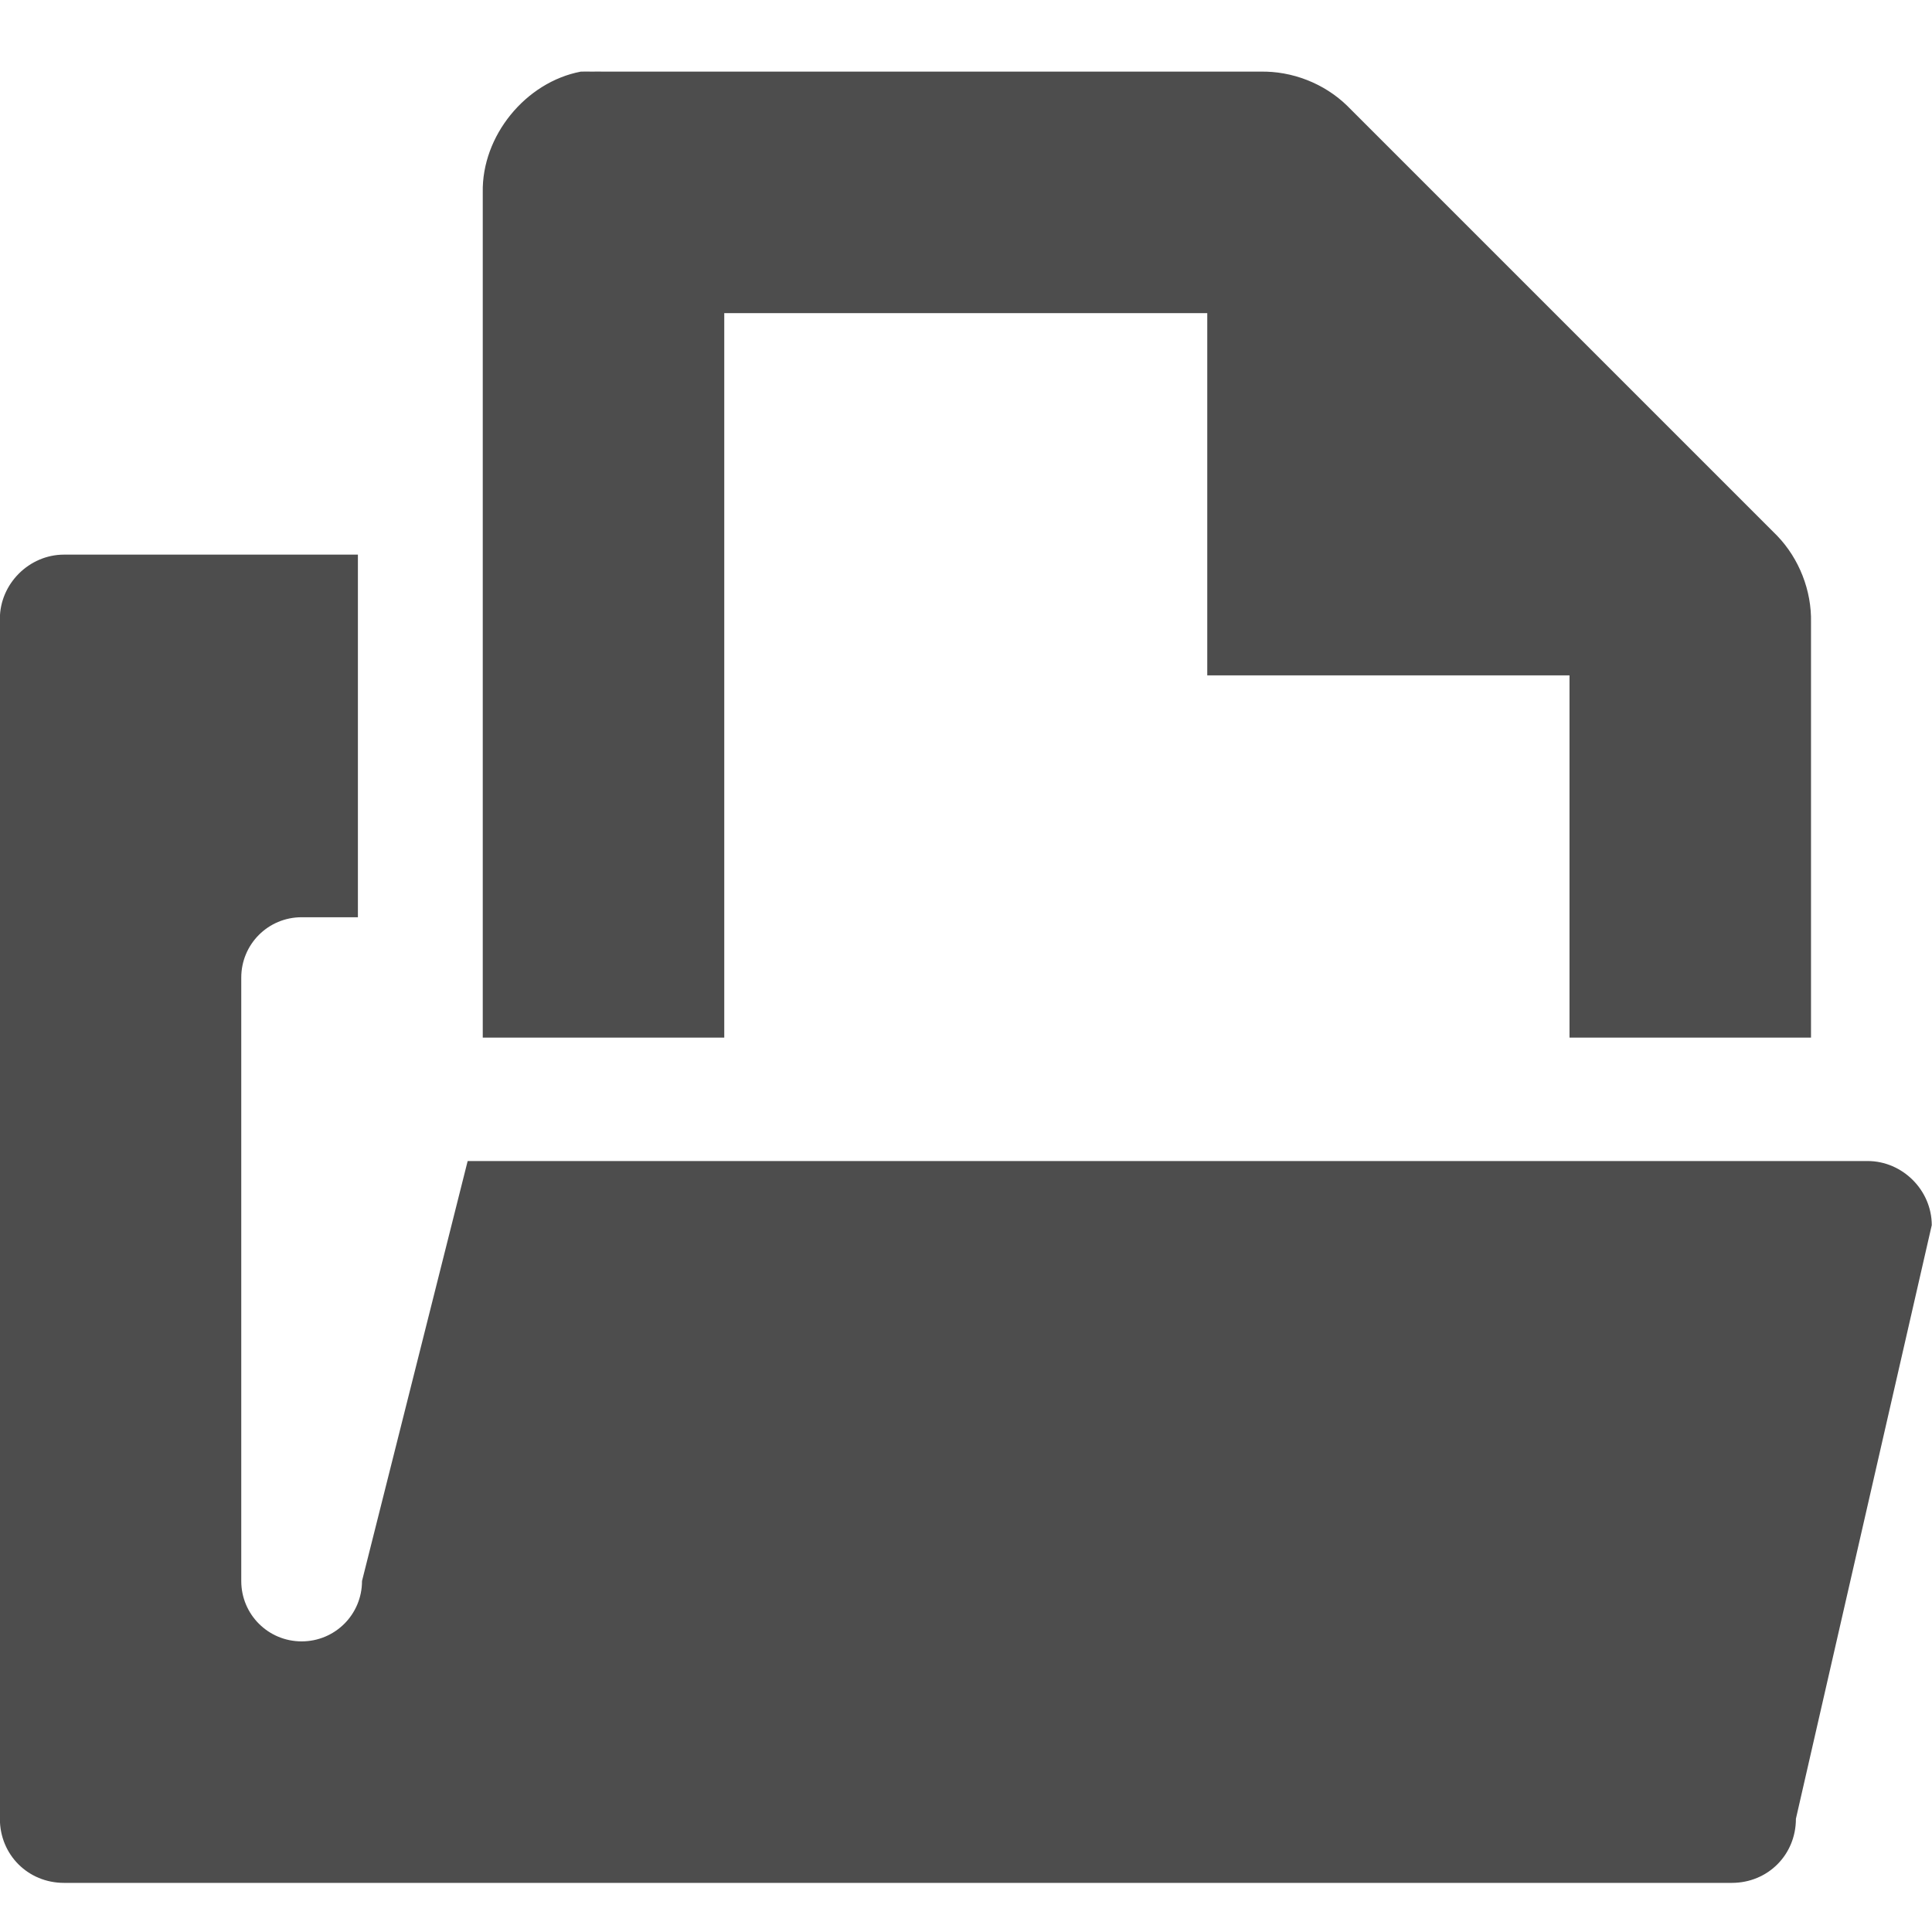
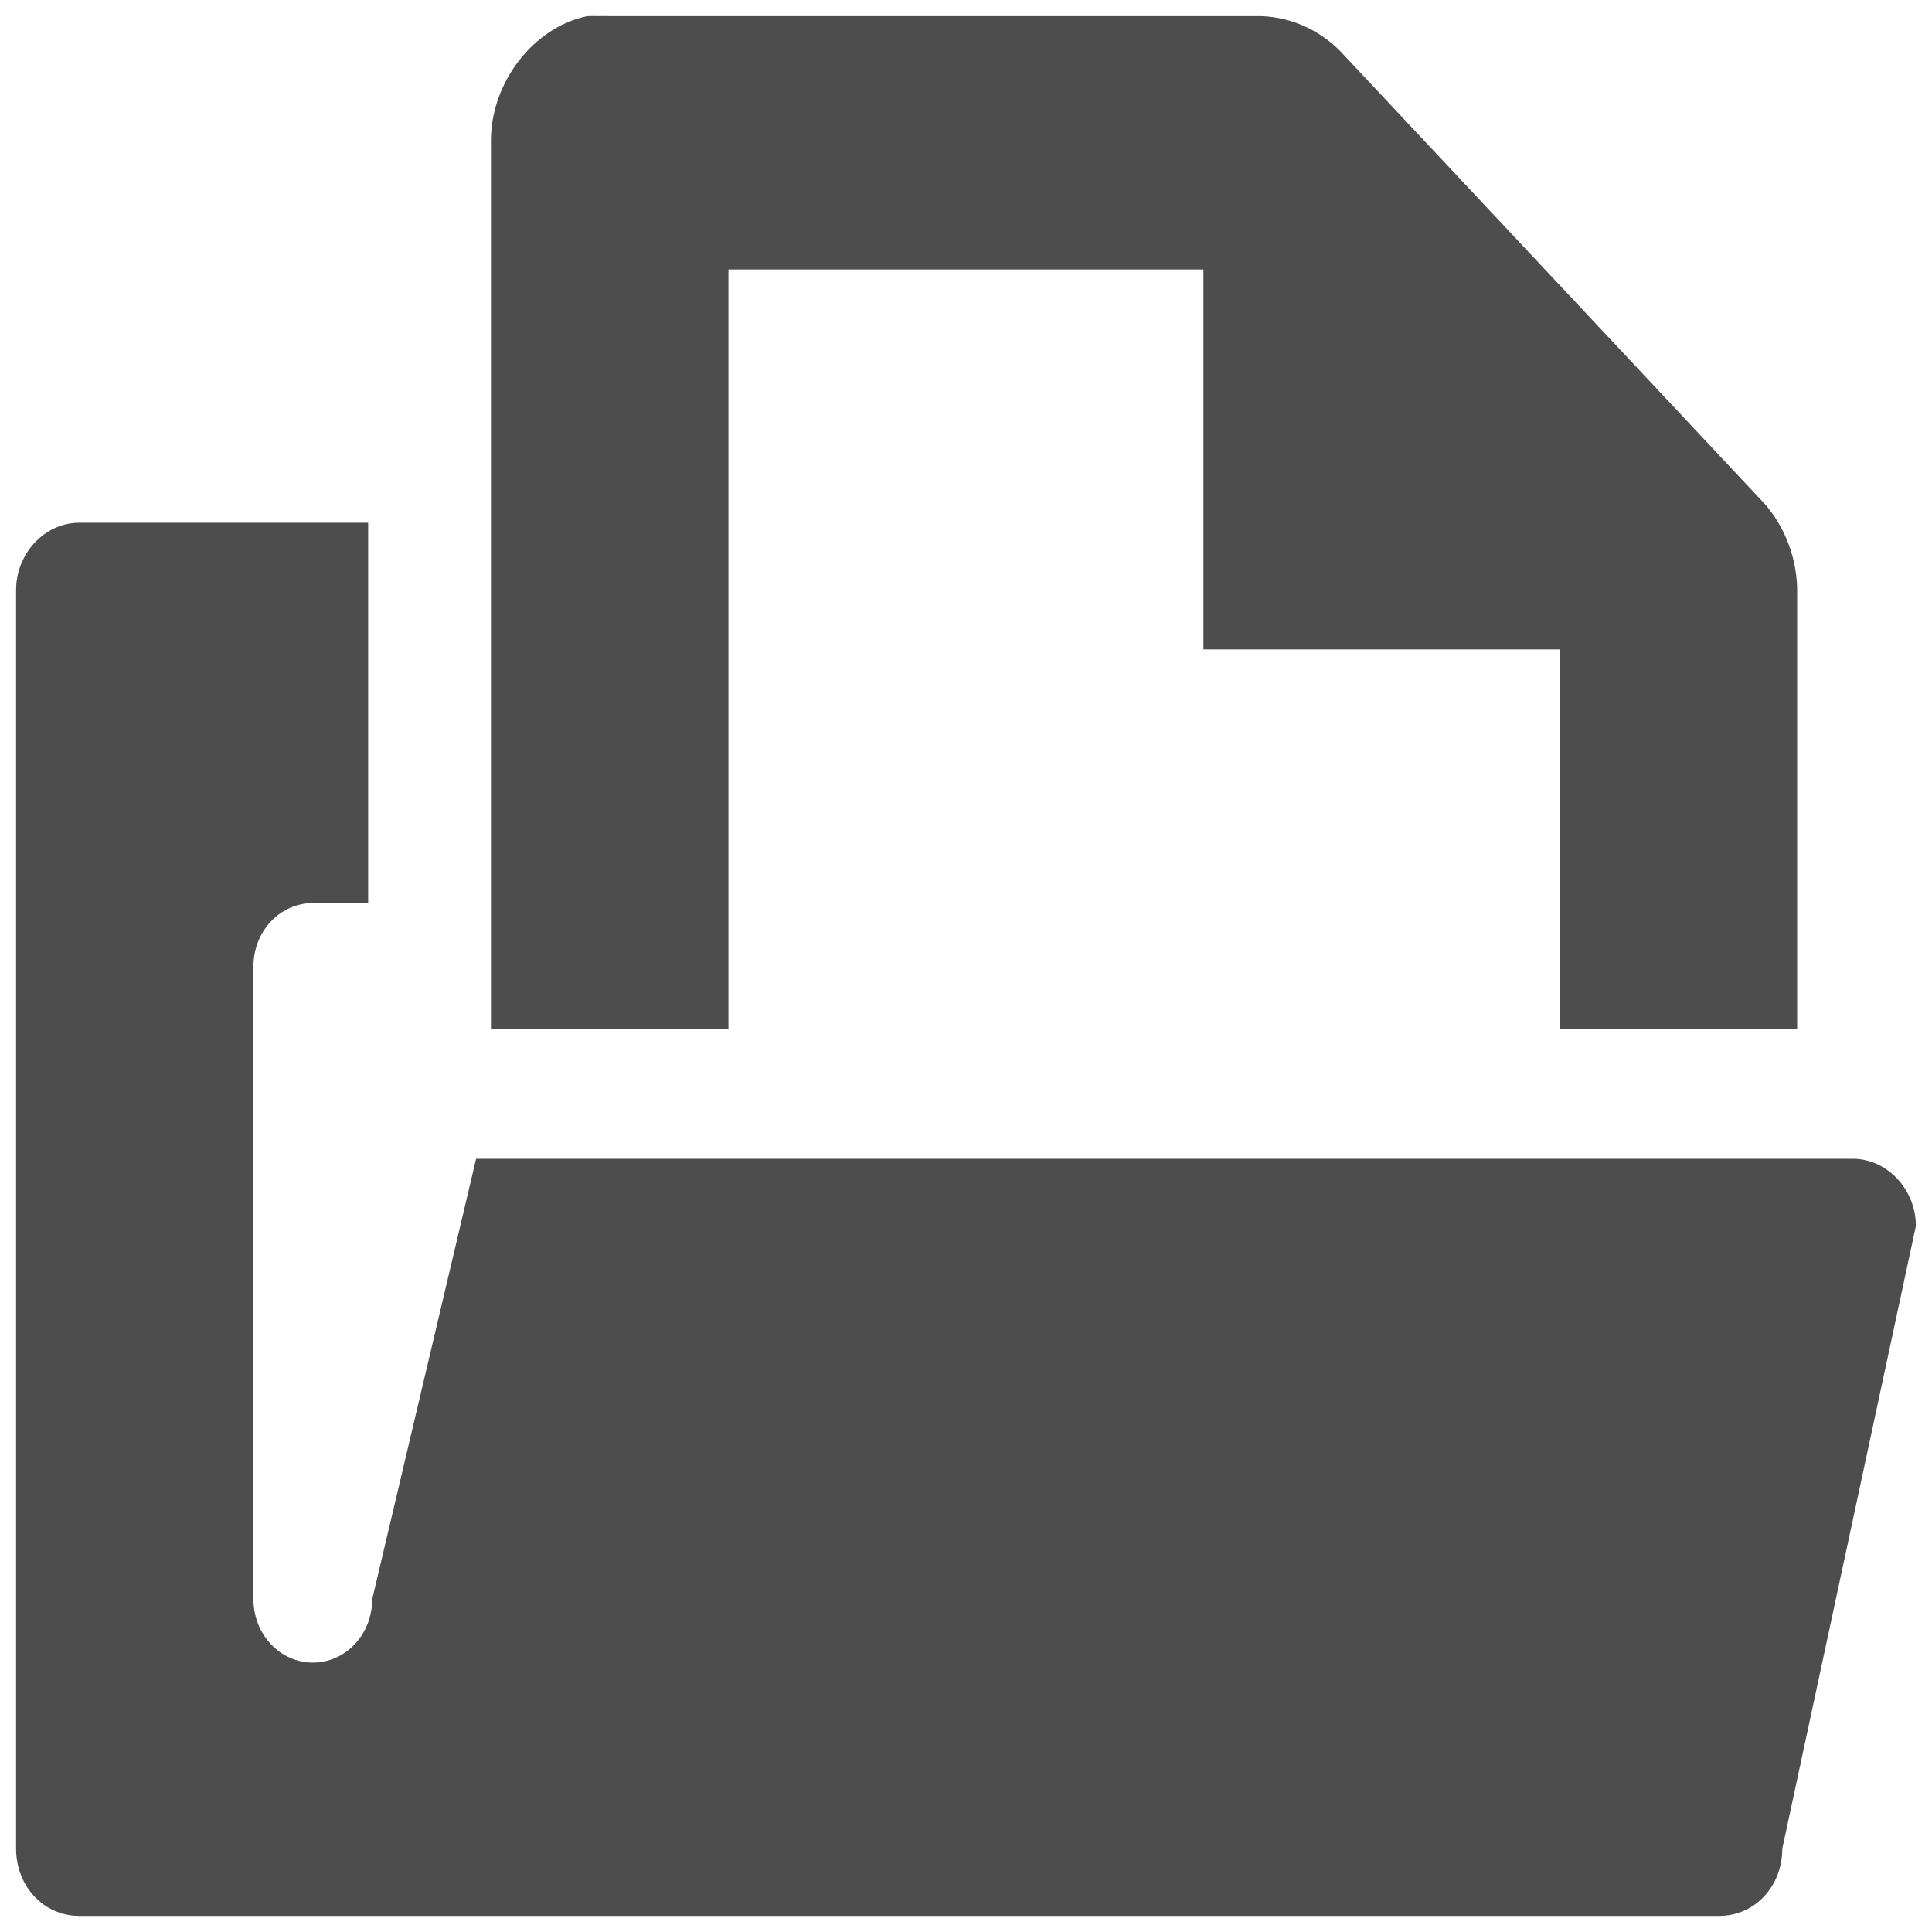
- <svg xmlns="http://www.w3.org/2000/svg" id="svg7384" height="16" width="16" version="1.1">
+ <svg xmlns="http://www.w3.org/2000/svg" id="svg7384" height="248" width="248" version="1.1">
  <defs id="defs10" />
-   <g id="layer12" transform="translate(-160,-646.4068)" style="fill:#4d4d4d">
+   <g id="layer12" transform="matrix(15.24266,0,0,16.25757,-2436.745,-10516.577)" style="fill:#4d4d4d">
    <path id="rect3845-5-8" style="fill:#4d4d4d" d="m 160.53,651 c -0.289,0 -0.531,0.242 -0.531,0.531 v 9.938 c 0,0.298 0.233,0.531 0.531,0.531 h 13.812 c 0.299,0 0.531,-0.233 0.531,-0.531 l 1.125,-4.916 c 0,-0.289 -0.242,-0.531 -0.531,-0.531 h -11.594 l -0.875,3.478 c 0,0.277 -0.223,0.5 -0.5,0.5 -0.277,0 -0.5,-0.223 -0.5,-0.5 v -4.997 c 0,-0.277 0.223,-0.5 0.5,-0.5 h 0.466 V 651 z" />
    <path id="path1234-3" style="text-indent:0;text-transform:none;block-progression:tb;color:#000000;fill:#4d4d4d" d="m 164.81,647 c -0.458,0.087 -0.821,0.533 -0.812,1 v 7 h 2 v -6 h 4 v 3 h 3 v 3 h 2 v -3.438 c 0.006,-0.264 -0.098,-0.529 -0.281,-0.719 l -3.562,-3.562 c -0.19,-0.184 -0.455,-0.287 -0.719,-0.281 h -5.438 c -0.031,-10e-4 -0.062,-10e-4 -0.094,0 -0.031,-10e-4 -0.062,-10e-4 -0.094,0 z" />
  </g>
</svg>
